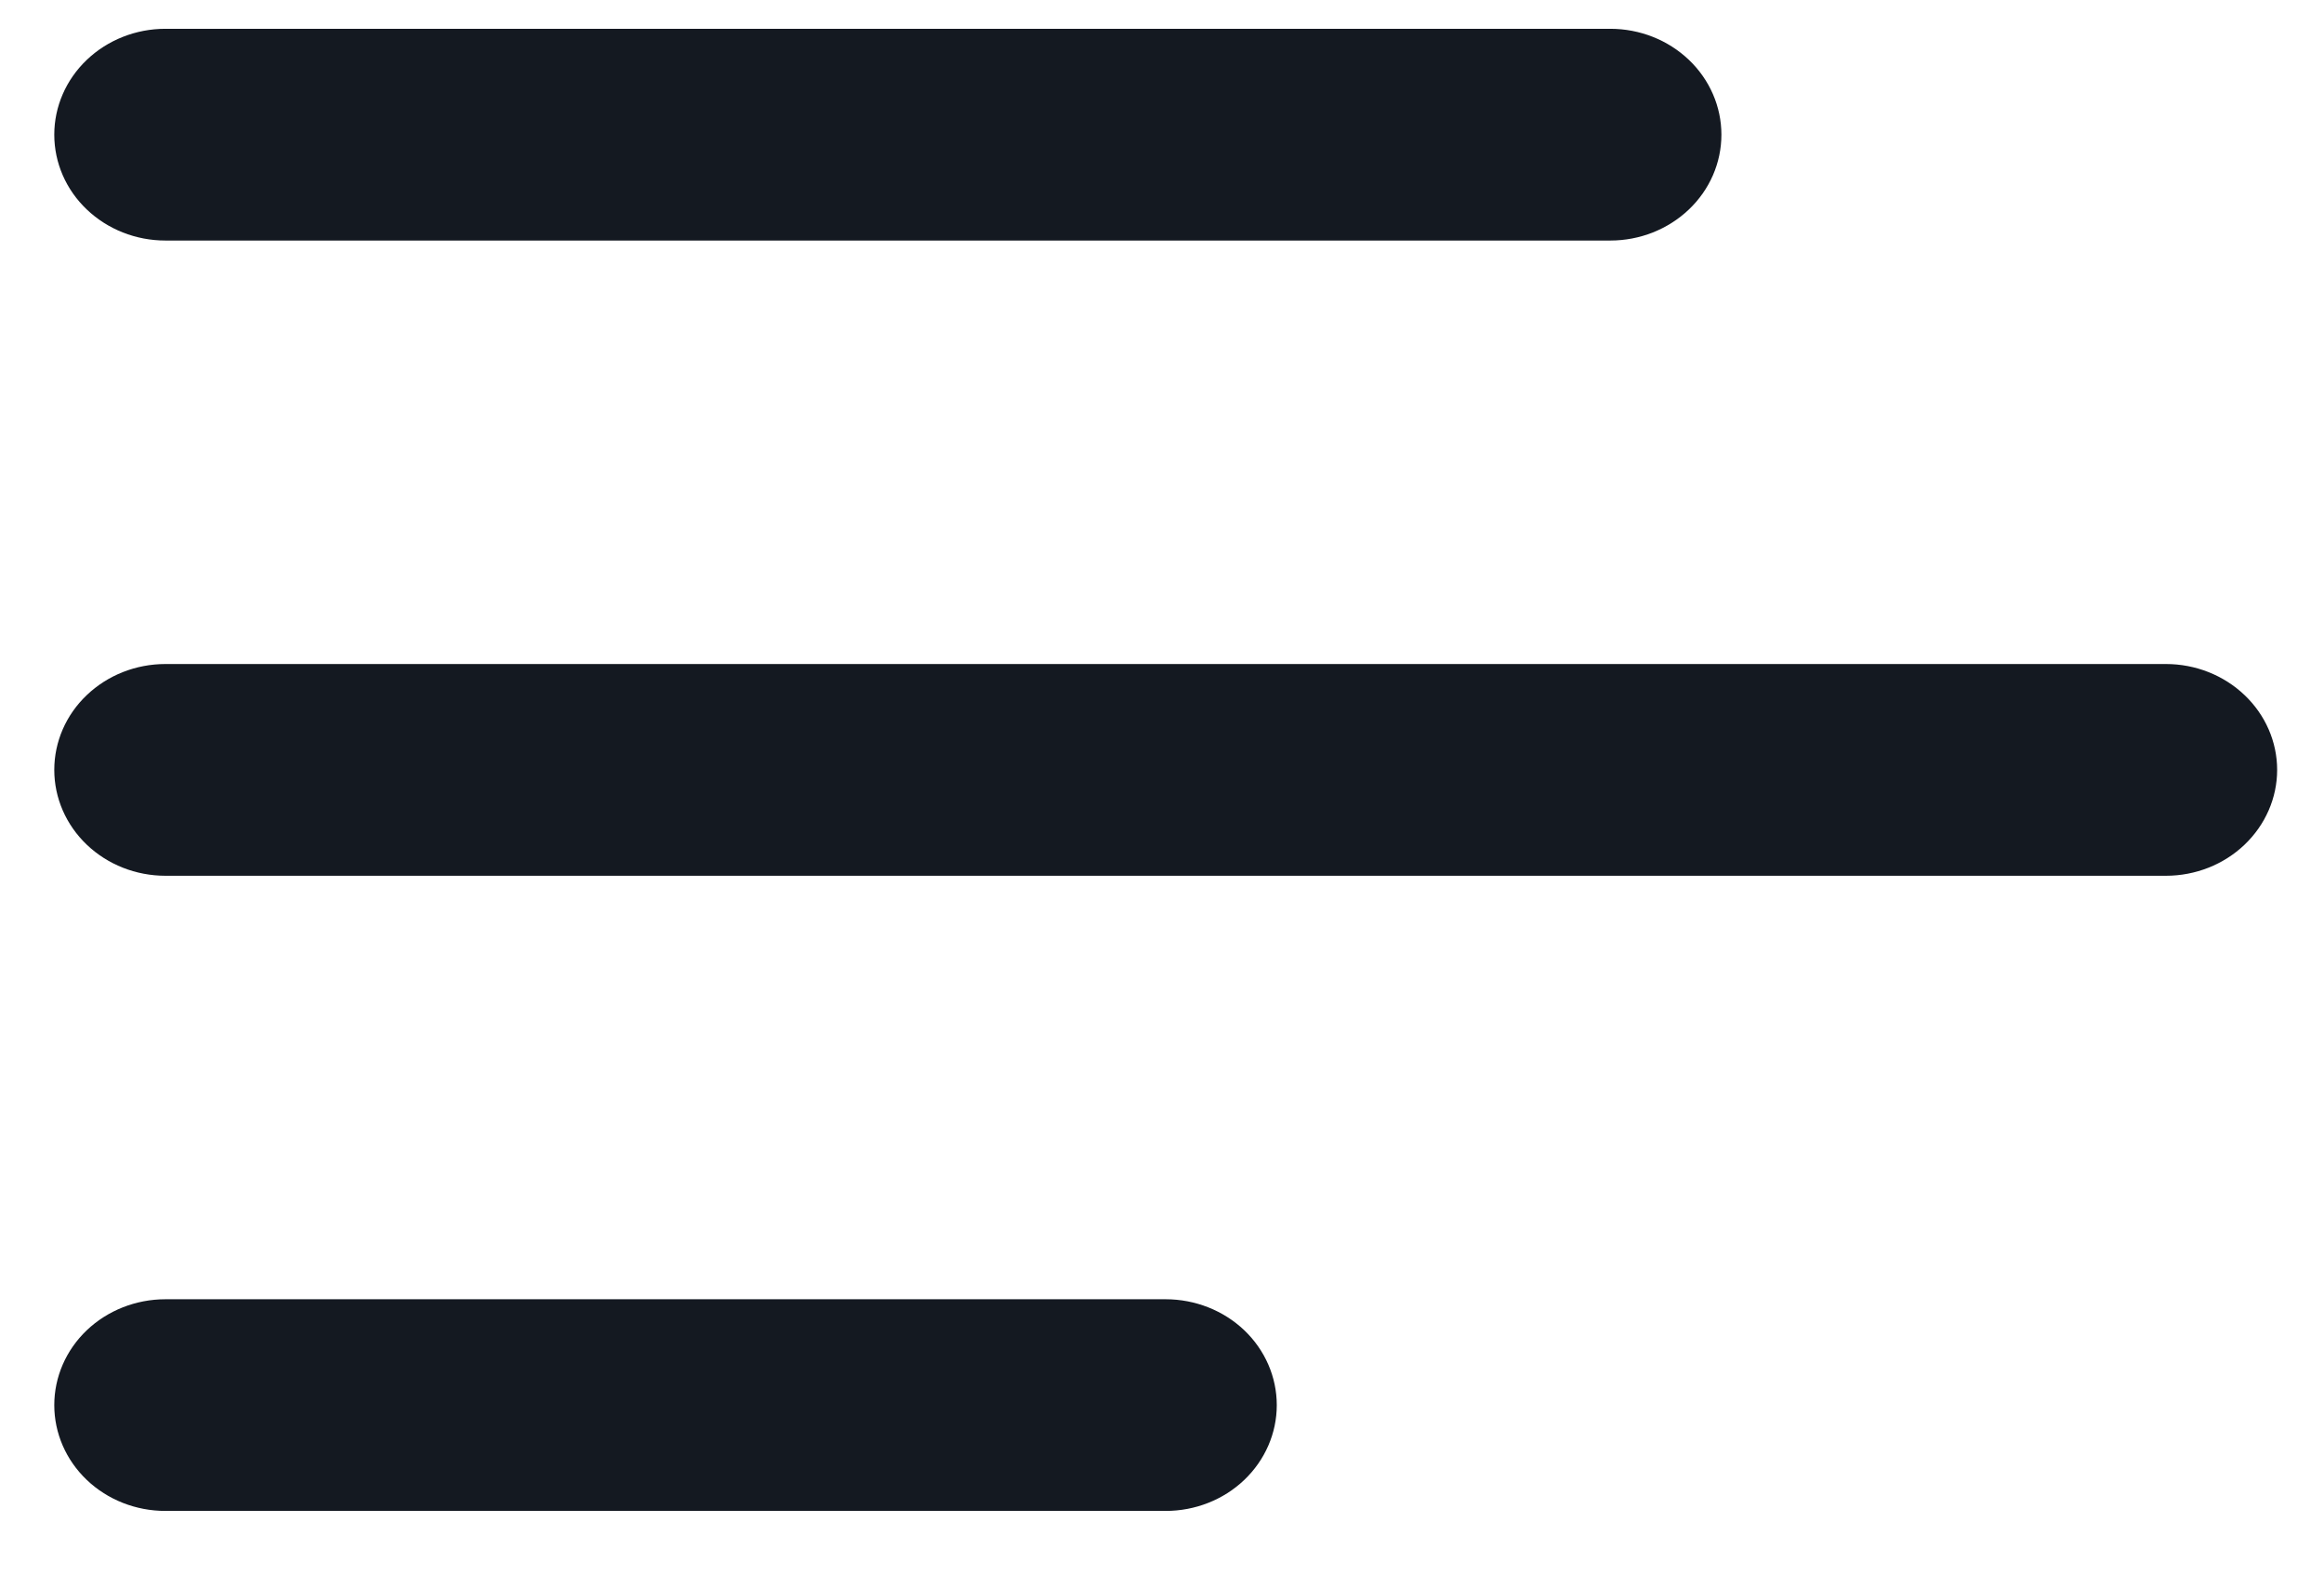
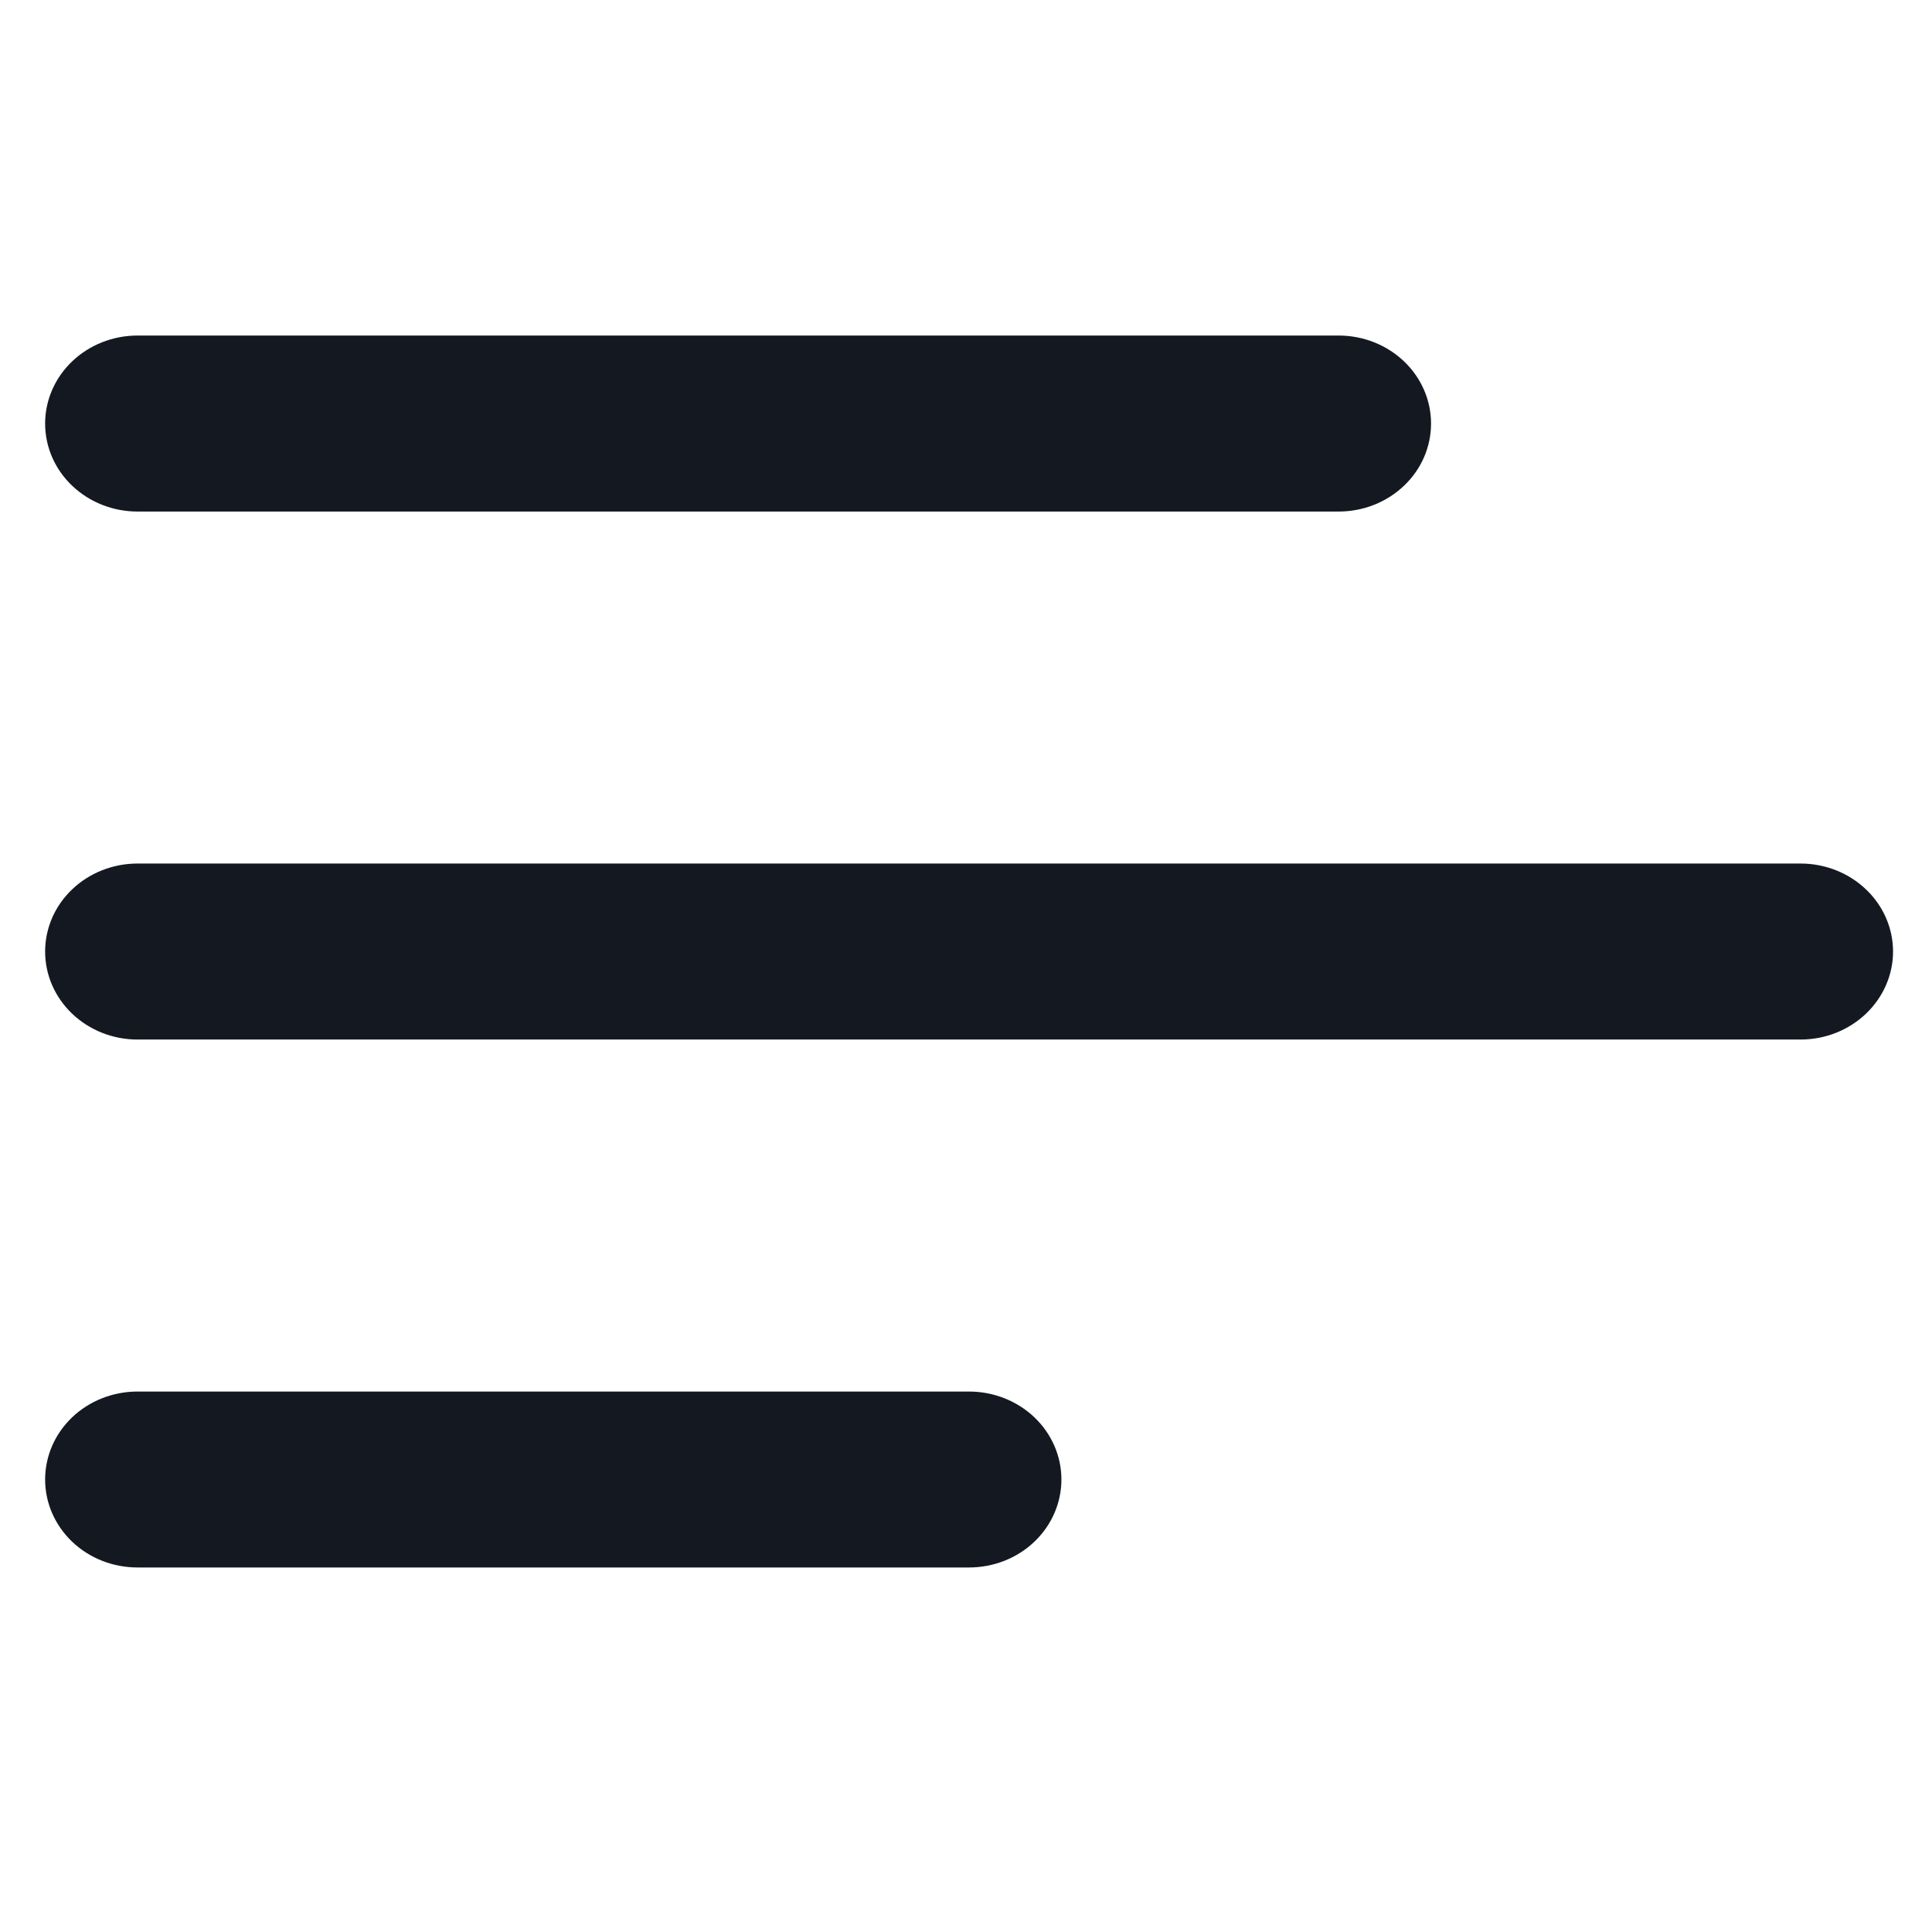
- <svg xmlns="http://www.w3.org/2000/svg" width="31" height="21" viewBox="0 0 31 21" fill="none">
+ <svg xmlns="http://www.w3.org/2000/svg" width="21" height="21" viewBox="0 0 31 21" fill="none">
  <path d="M22.962 1.796C22.962 1.422 22.806 1.063 22.528 0.798C22.25 0.533 21.873 0.384 21.48 0.384H2.206C1.813 0.384 1.436 0.533 1.158 0.798C0.88 1.063 0.724 1.422 0.724 1.796C0.724 2.171 0.88 2.53 1.158 2.794C1.436 3.059 1.813 3.208 2.206 3.208H21.48C21.873 3.208 22.25 3.059 22.528 2.794C22.806 2.53 22.962 2.171 22.962 1.796ZM2.206 8.856H28.892C29.285 8.856 29.662 9.005 29.94 9.27C30.218 9.534 30.375 9.893 30.375 10.268C30.375 10.642 30.218 11.001 29.94 11.266C29.662 11.531 29.285 11.68 28.892 11.68H2.206C1.813 11.68 1.436 11.531 1.158 11.266C0.88 11.001 0.724 10.642 0.724 10.268C0.724 9.893 0.88 9.534 1.158 9.27C1.436 9.005 1.813 8.856 2.206 8.856ZM2.206 17.328H15.549C15.942 17.328 16.319 17.477 16.597 17.741C16.875 18.006 17.031 18.365 17.031 18.74C17.031 19.114 16.875 19.473 16.597 19.738C16.319 20.003 15.942 20.151 15.549 20.151H2.206C1.813 20.151 1.436 20.003 1.158 19.738C0.88 19.473 0.724 19.114 0.724 18.74C0.724 18.365 0.88 18.006 1.158 17.741C1.436 17.477 1.813 17.328 2.206 17.328Z" fill="#141921" />
</svg>
